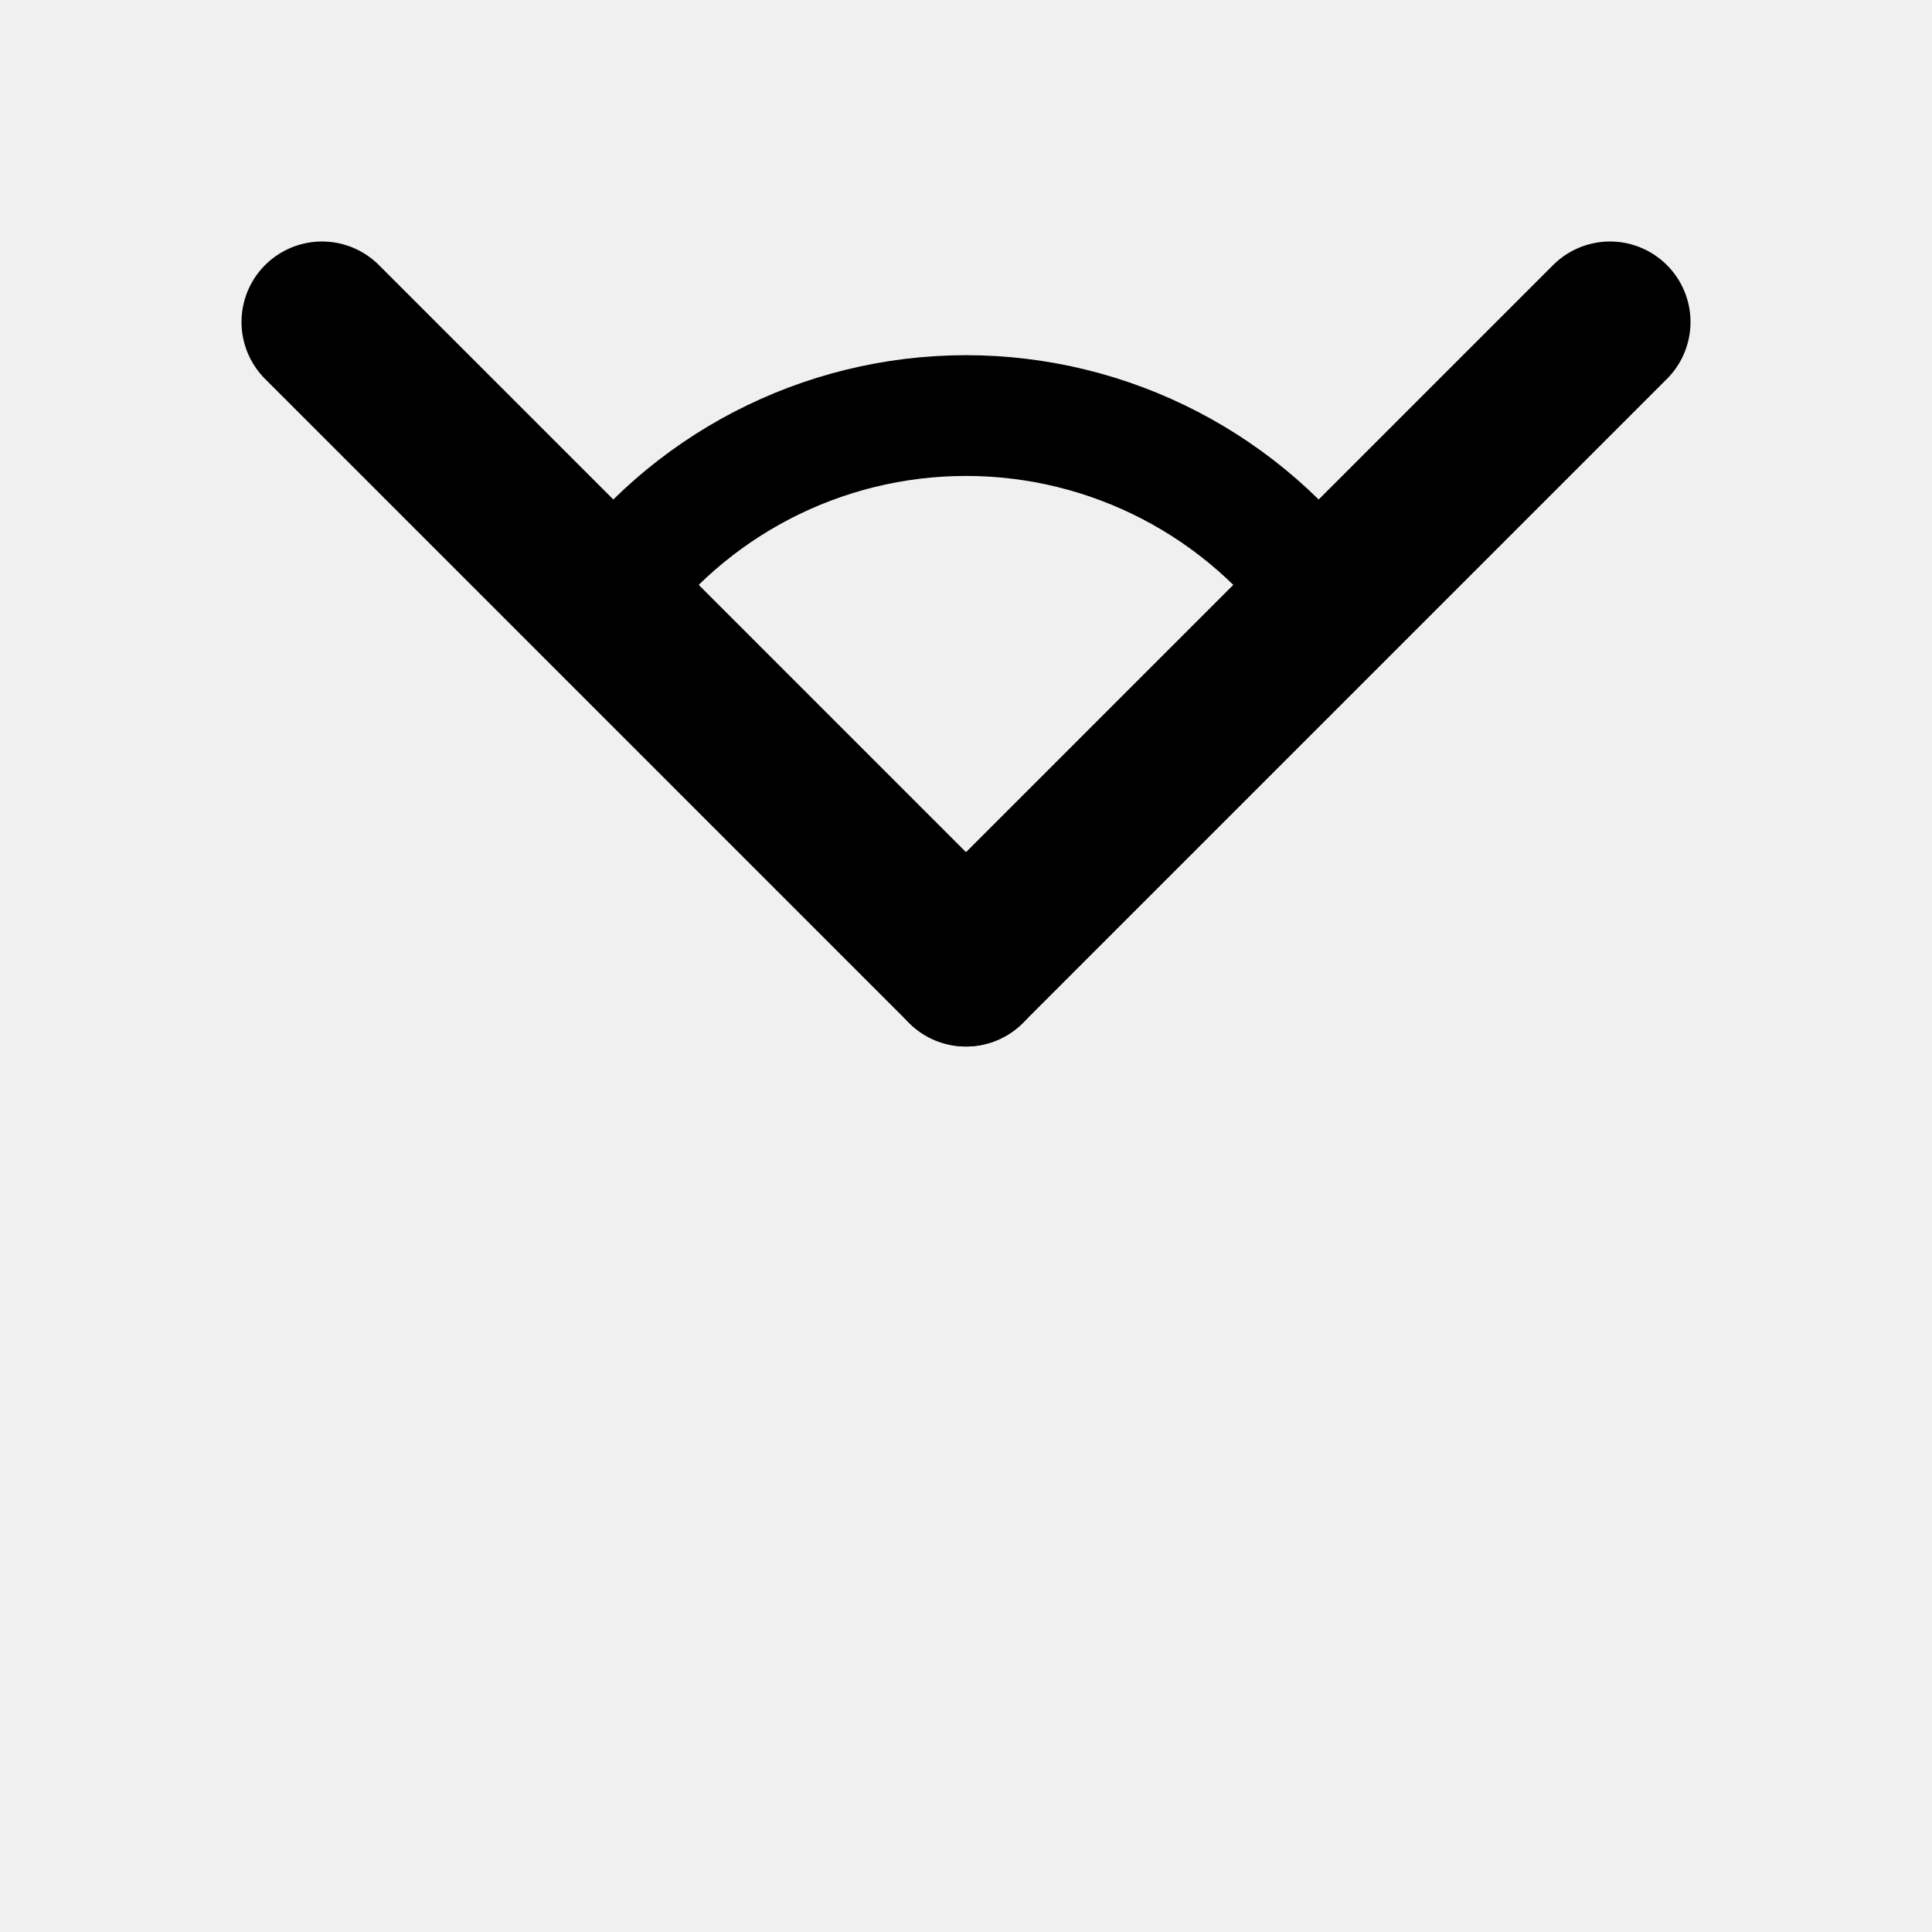
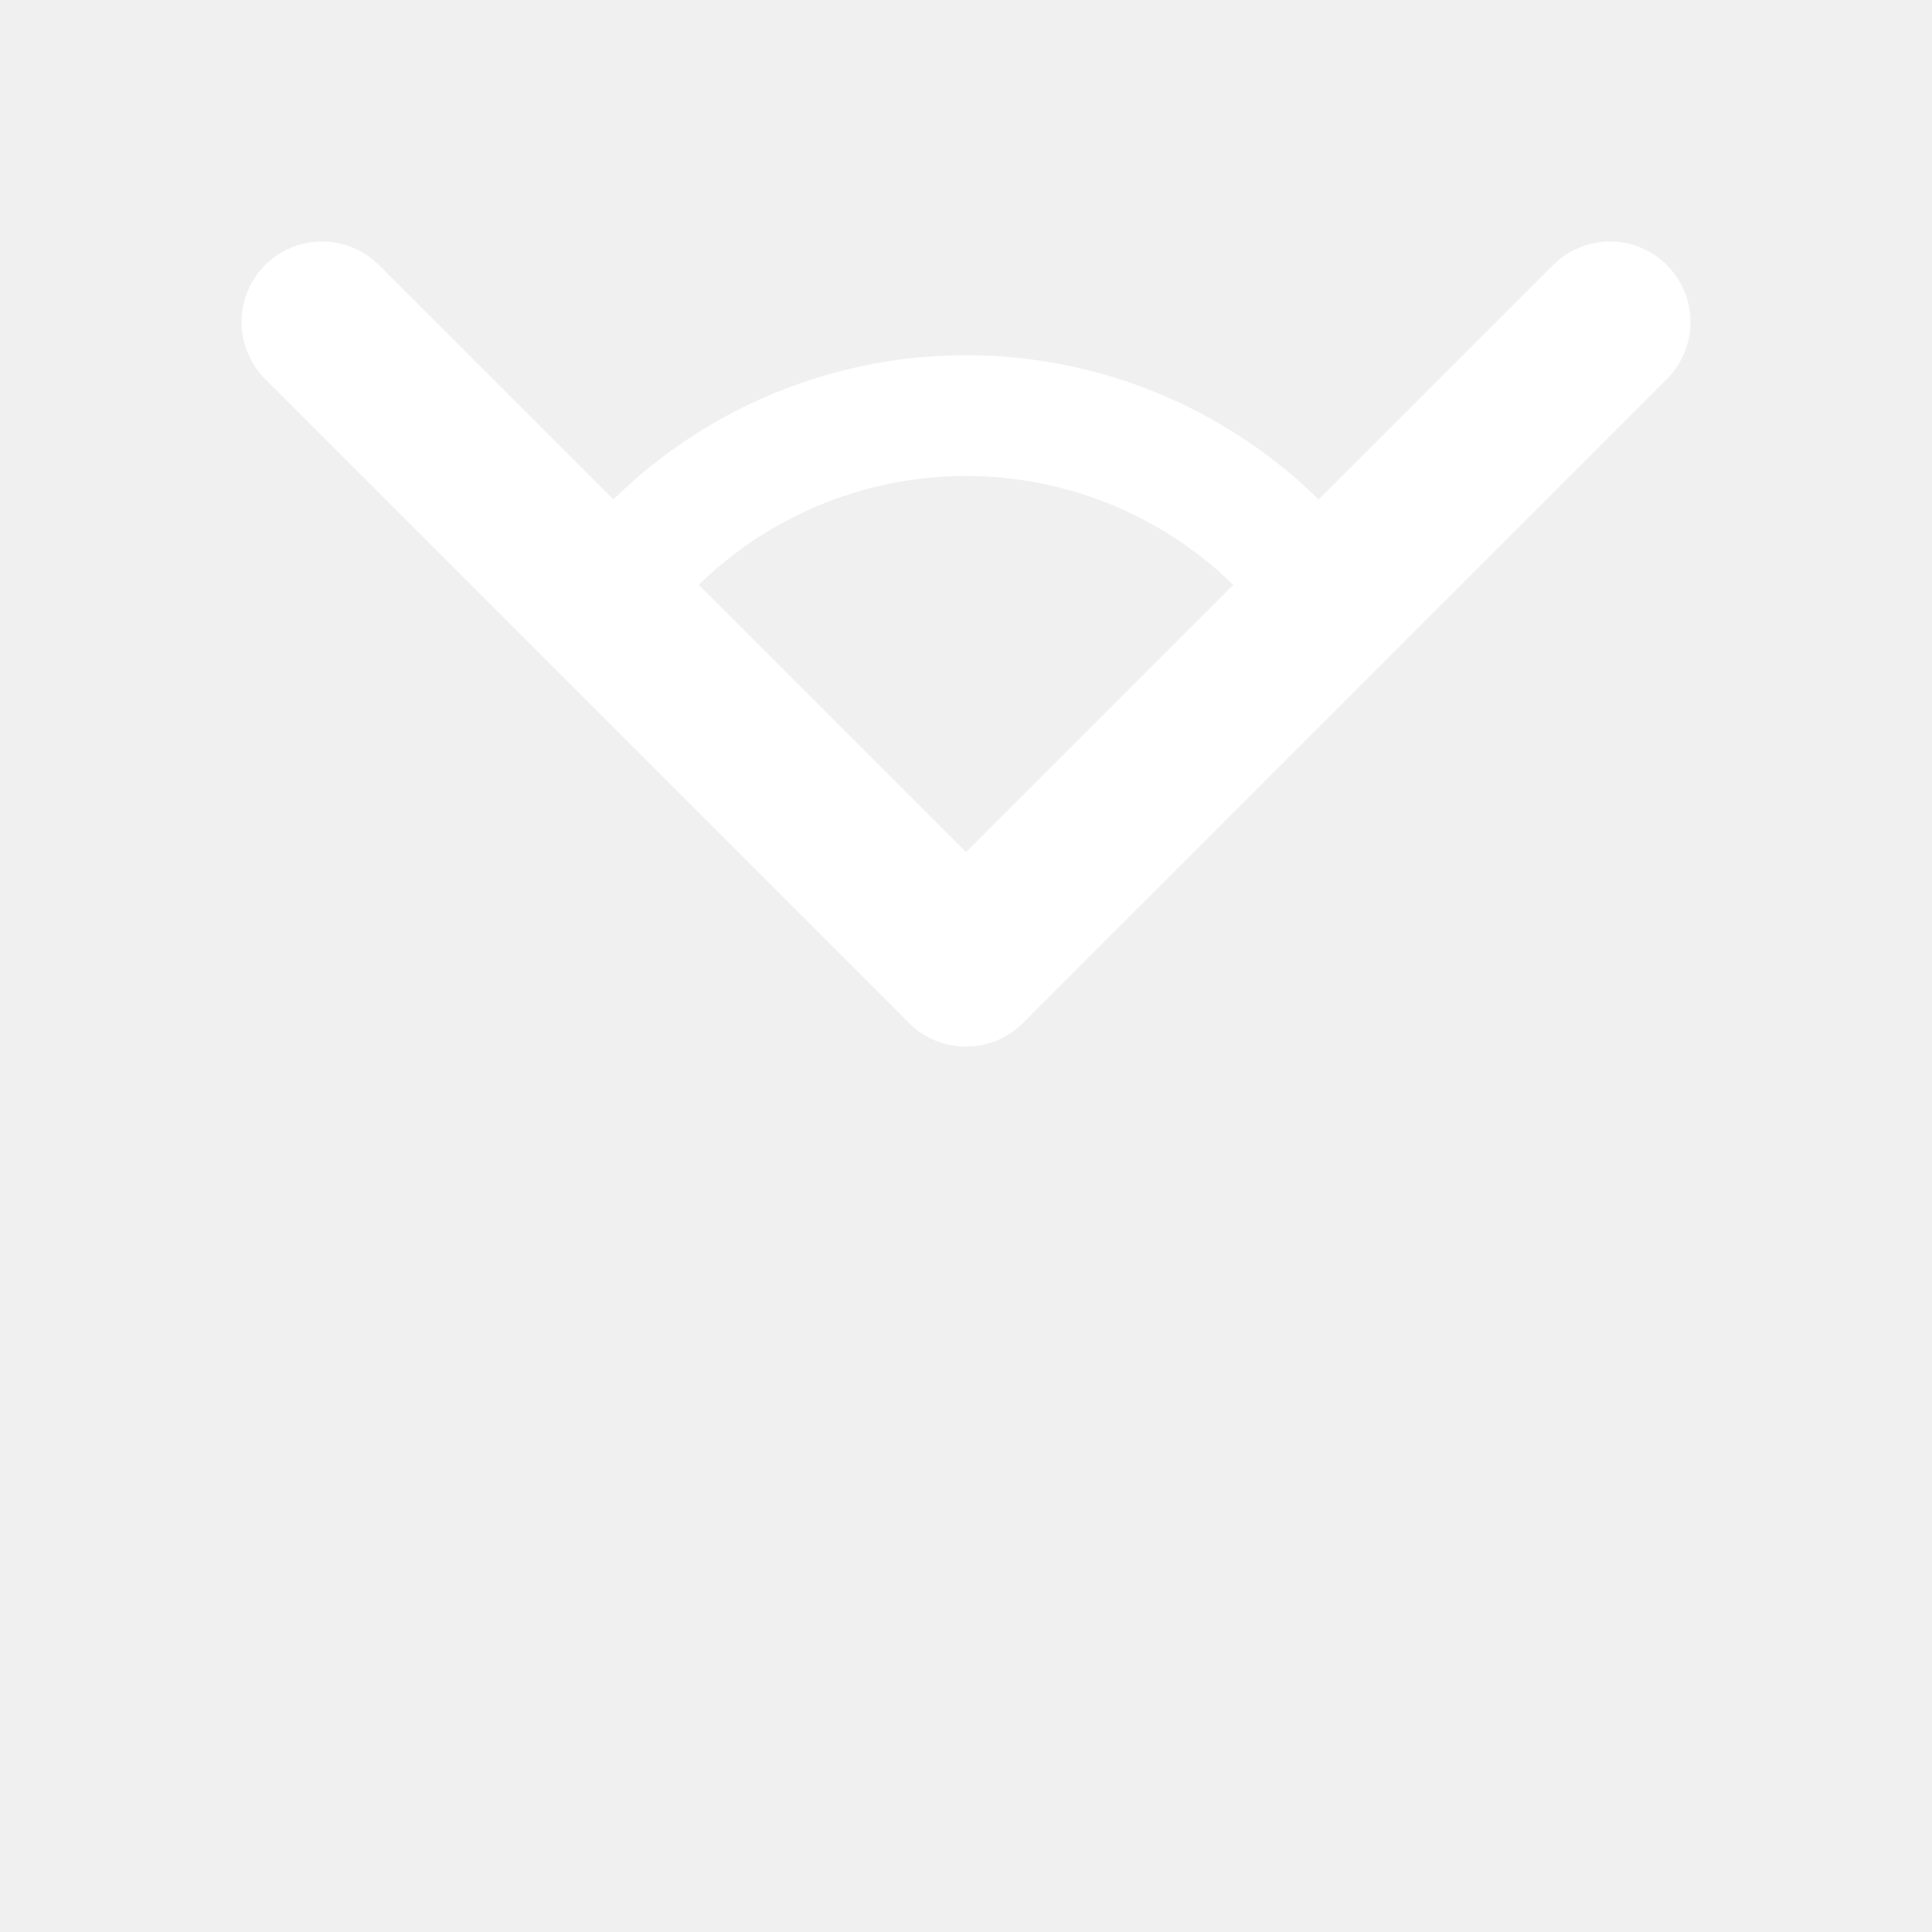
<svg xmlns="http://www.w3.org/2000/svg" viewBox="0 0 24 24">
-   <line x1="12" y1="12" x2="4" y2="4" stroke="currentColor" stroke-width="2" stroke-linecap="round" />
-   <line x1="12" y1="12" x2="20" y2="4" stroke="currentColor" stroke-width="2" stroke-linecap="round" />
-   <path d="M7.5 7.5 A5.5 5.5 0 0 1 16.5 7.5" fill="none" stroke="currentColor" stroke-width="1.5" />
+   <line x1="12" y1="12" x2="4" y2="4" stroke="#ffffff" stroke-width="2" stroke-linecap="round" />
+   <line x1="12" y1="12" x2="20" y2="4" stroke="#ffffff" stroke-width="2" stroke-linecap="round" />
+   <path d="M7.5 7.5 A5.5 5.5 0 0 1 16.5 7.5" fill="none" stroke="#ffffff" stroke-width="1.5" />
</svg>
